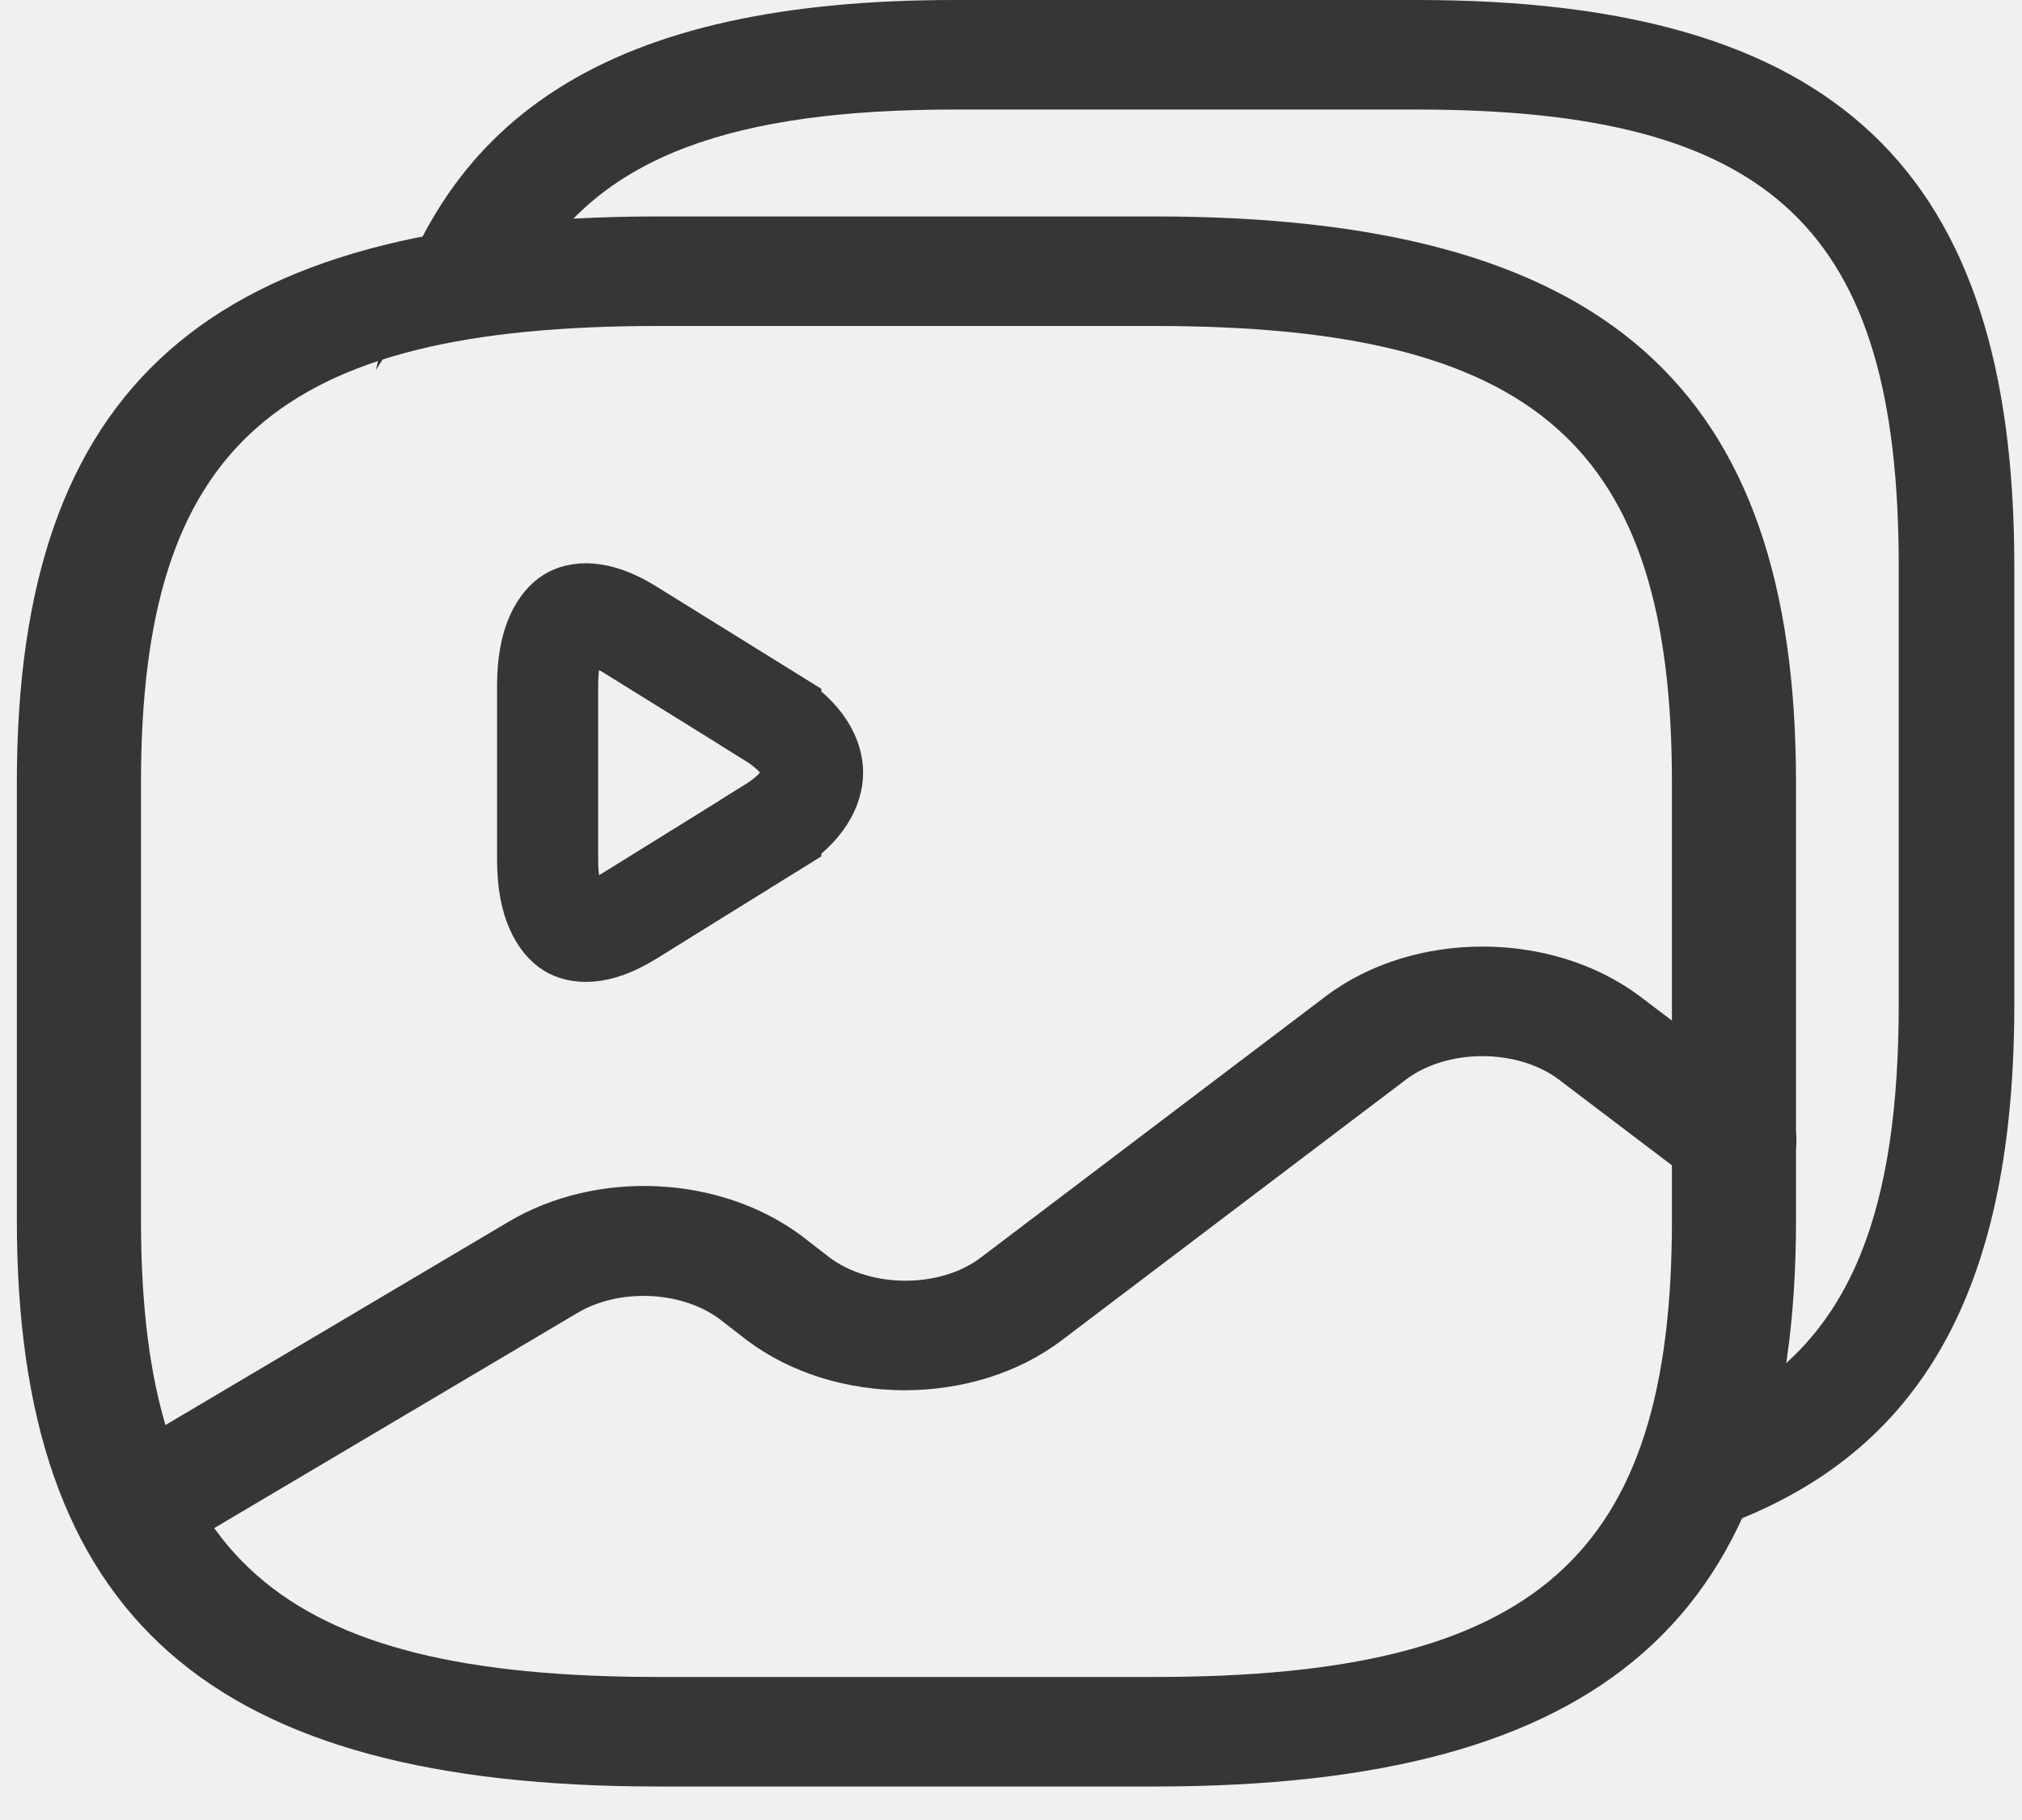
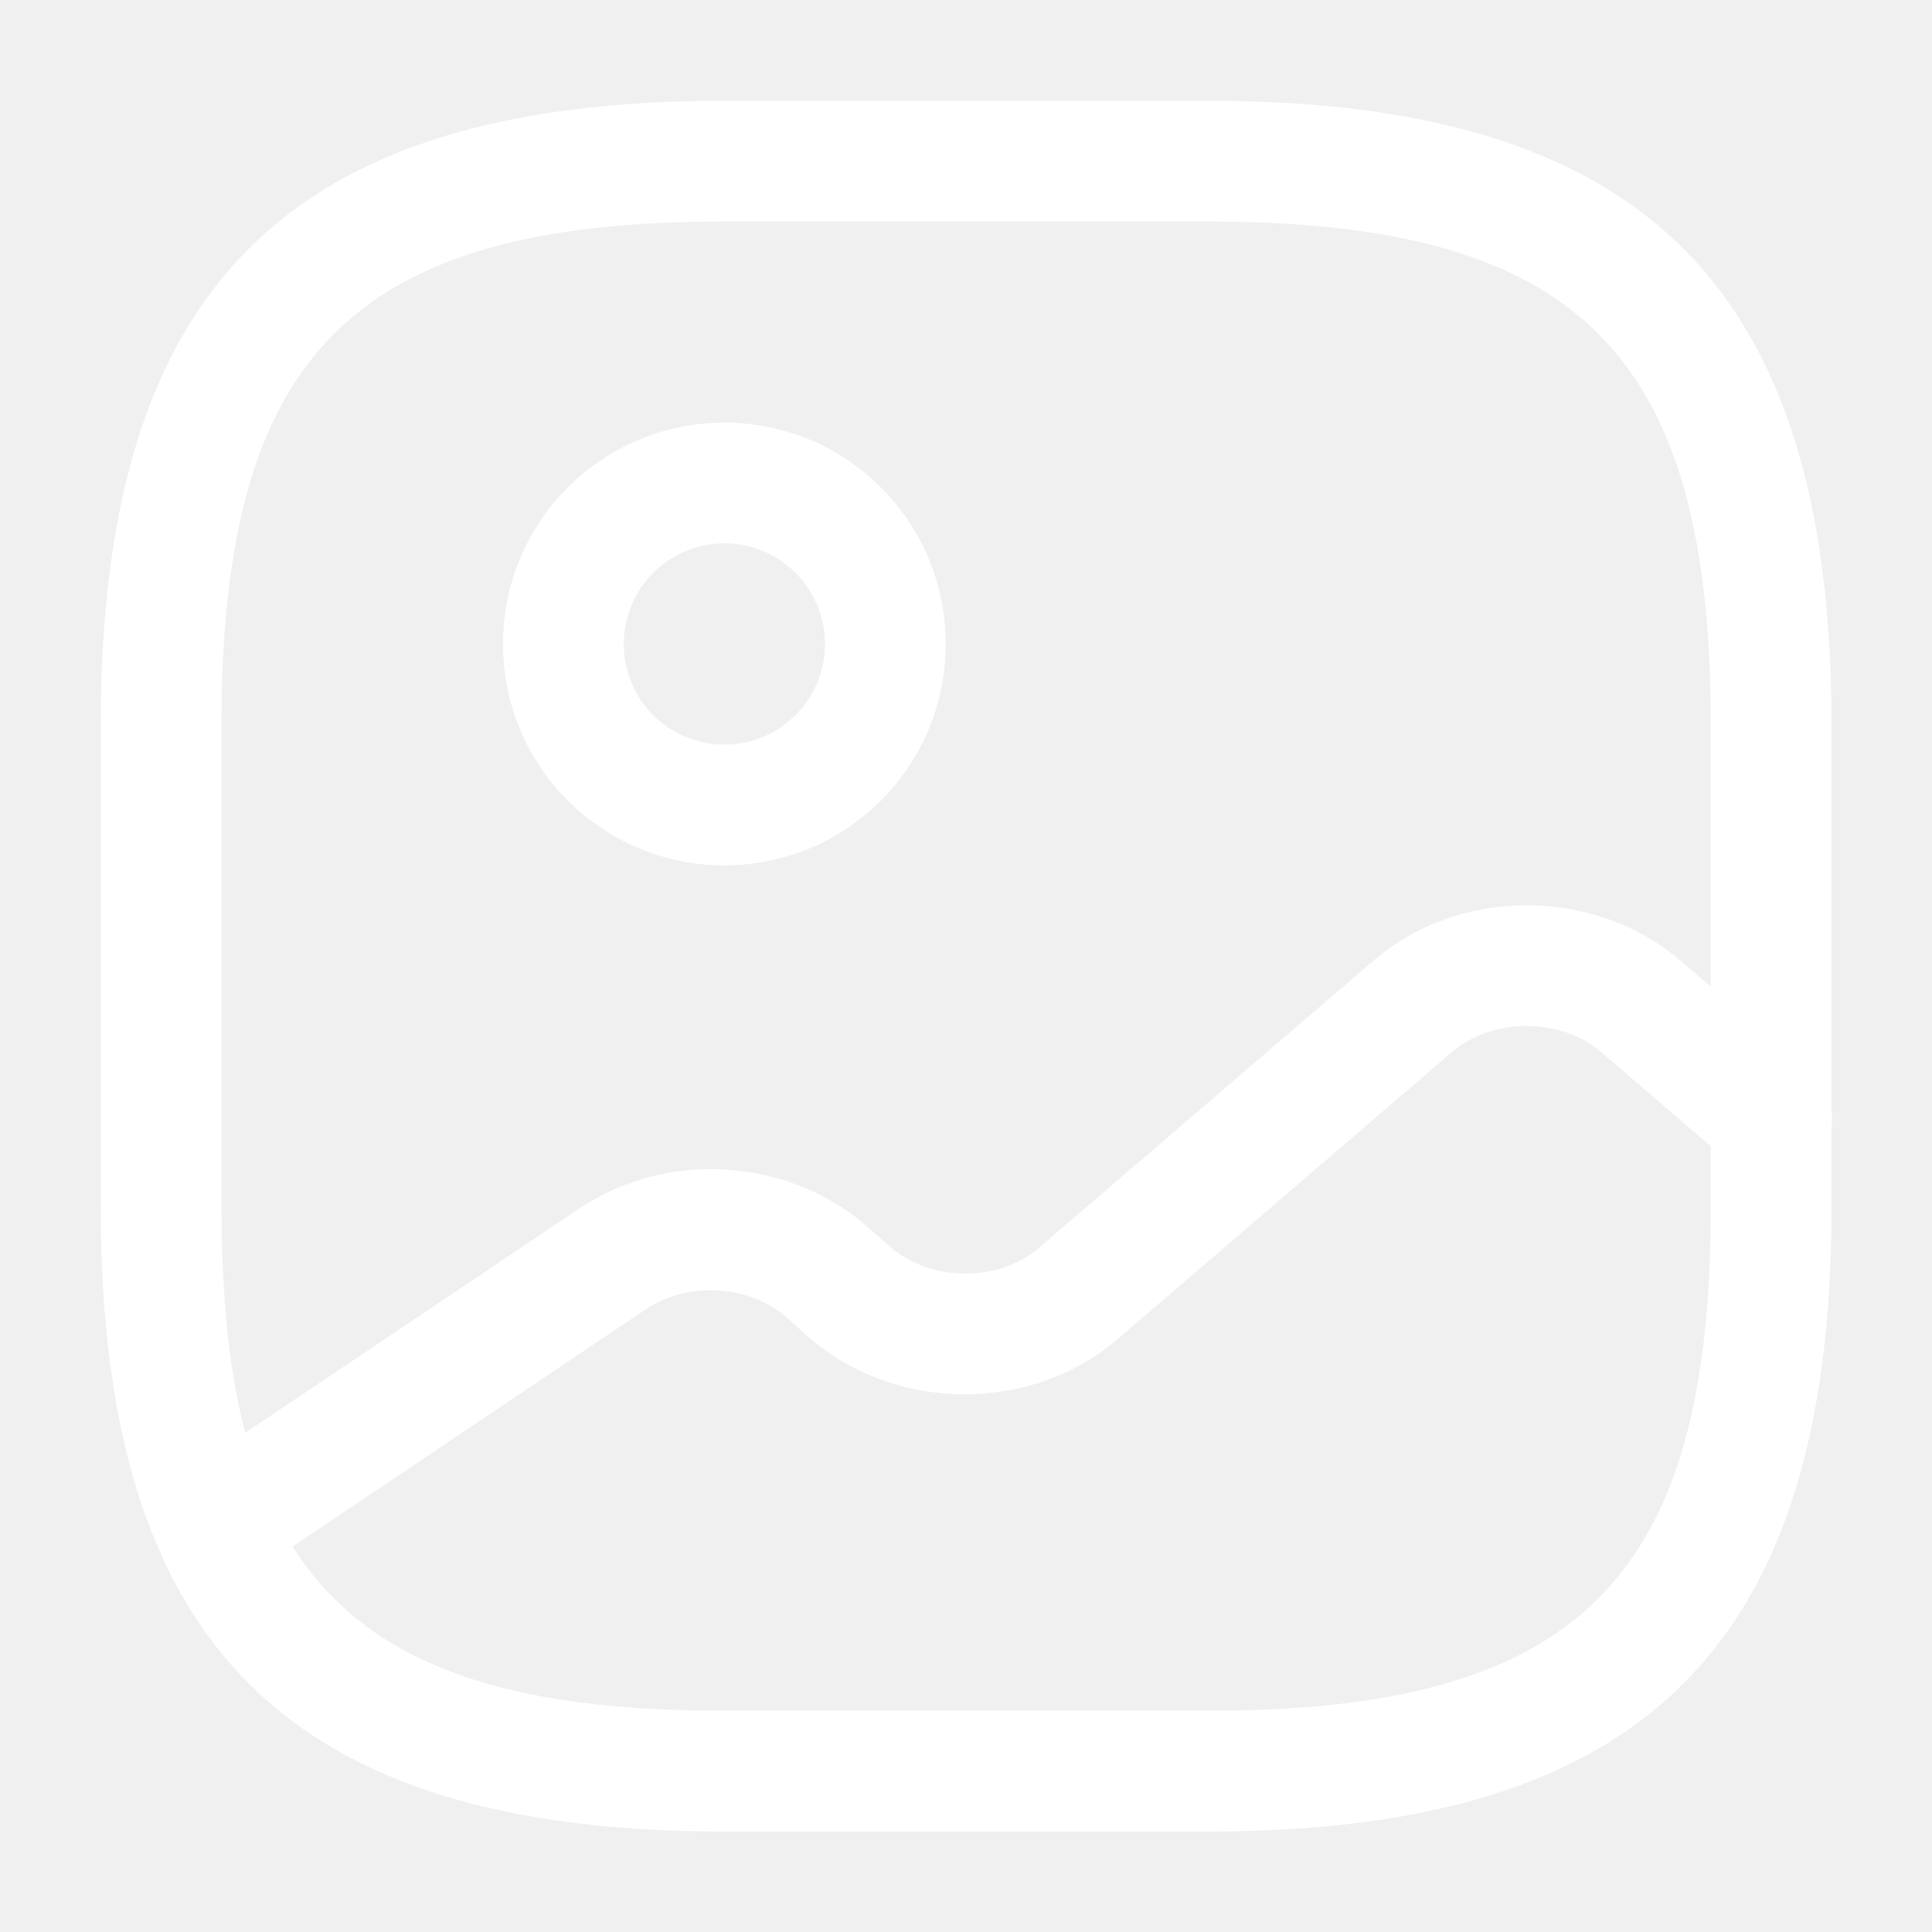
- <svg xmlns="http://www.w3.org/2000/svg" width="30" height="27" viewBox="0 0 30 27" fill="none">
-   <path d="M17.132 26.503H9.765C3.098 26.503 0.25 23.989 0.25 18.107V11.607C0.25 5.724 3.098 3.211 9.765 3.211H17.132C23.799 3.211 26.647 5.724 26.647 11.607V18.107C26.647 23.989 23.799 26.503 17.132 26.503ZM9.765 4.836C4.105 4.836 2.092 6.613 2.092 11.607V18.107C2.092 23.101 4.105 24.878 9.765 24.878H17.132C22.792 24.878 24.806 23.101 24.806 18.107V11.607C24.806 6.613 22.792 4.836 17.132 4.836H9.765Z" fill="#363636" />
-   <path d="M1.987 23.2C1.693 23.2 1.398 23.07 1.226 22.842C0.944 22.474 1.054 21.965 1.484 21.716L7.537 18.13C8.863 17.339 10.692 17.436 11.896 18.336L12.301 18.65C12.915 19.116 13.958 19.116 14.56 18.65L19.667 14.782C20.969 13.796 23.019 13.796 24.333 14.782L26.334 16.299C26.715 16.591 26.764 17.101 26.432 17.447C26.101 17.783 25.524 17.826 25.131 17.534L23.13 16.017C22.516 15.552 21.472 15.552 20.858 16.017L15.751 19.885C14.449 20.871 12.399 20.871 11.085 19.885L10.68 19.571C10.115 19.148 9.182 19.105 8.556 19.484L2.503 23.07C2.343 23.157 2.159 23.2 1.987 23.2Z" fill="#363636" />
-   <path d="M11.436 10.636L11.436 10.637C11.938 10.947 12.056 11.266 12.056 11.462C12.056 11.657 11.938 11.976 11.436 12.286L11.436 12.287L10.388 12.937L9.342 13.586C9.342 13.586 9.342 13.586 9.342 13.586C8.834 13.901 8.563 13.822 8.463 13.761C8.343 13.686 8.125 13.428 8.125 12.762V11.454V10.162C8.125 9.495 8.343 9.237 8.463 9.163C8.563 9.101 8.834 9.022 9.342 9.337C9.342 9.337 9.342 9.337 9.342 9.337L10.388 9.986L11.436 10.636Z" stroke="#363636" stroke-width="1.5" />
-   <path fill-rule="evenodd" clip-rule="evenodd" d="M25.727 22.571C28.601 21.452 29.886 18.99 29.886 14.896V8.396C29.886 2.513 27.234 0 21.025 0H14.165C9.097 0 6.399 1.674 5.578 5.489C6.062 4.684 6.913 4.124 7.9 4.042C8.915 2.315 10.881 1.625 14.165 1.625H21.025C26.296 1.625 28.171 3.402 28.171 8.396V14.896C28.171 17.943 27.473 19.792 25.732 20.771V22.389C25.732 22.45 25.73 22.511 25.727 22.571Z" fill="#363636" />
+ <svg xmlns="http://www.w3.org/2000/svg" width="20" height="20" viewBox="0 0 20 20" fill="none">
+   <path d="M12.501 18.96H7.501C2.976 18.96 1.043 17.026 1.043 12.501V7.501C1.043 2.976 2.976 1.043 7.501 1.043H12.501C17.026 1.043 18.96 2.976 18.96 7.501V12.501C18.96 17.026 17.026 18.96 12.501 18.96ZM7.501 2.293C3.66 2.293 2.293 3.66 2.293 7.501V12.501C2.293 16.343 3.66 17.71 7.501 17.71H12.501C16.343 17.71 17.71 16.343 17.71 12.501V7.501C17.71 3.66 16.343 2.293 12.501 2.293H7.501Z" fill="white" />
+   <path d="M7.499 8.958C6.232 8.958 5.207 7.933 5.207 6.667C5.207 5.4 6.232 4.375 7.499 4.375C8.765 4.375 9.79 5.4 9.79 6.667C9.79 7.933 8.765 8.958 7.499 8.958ZM7.499 5.625C6.924 5.625 6.457 6.092 6.457 6.667C6.457 7.242 6.924 7.708 7.499 7.708C8.074 7.708 8.54 7.242 8.54 6.667C8.54 6.092 8.074 5.625 7.499 5.625Z" fill="white" />
+   <path d="M2.224 16.415C2.024 16.415 1.824 16.315 1.707 16.14C1.516 15.857 1.591 15.465 1.882 15.273L5.991 12.515C6.891 11.906 8.132 11.982 8.949 12.673L9.224 12.915C9.641 13.273 10.349 13.273 10.757 12.915L14.224 9.94C15.107 9.182 16.499 9.182 17.391 9.94L18.749 11.107C19.007 11.332 19.041 11.723 18.816 11.99C18.591 12.248 18.199 12.281 17.932 12.056L16.574 10.89C16.157 10.531 15.449 10.531 15.032 10.89L11.566 13.865C10.682 14.623 9.291 14.623 8.399 13.865L8.124 13.623C7.741 13.298 7.107 13.265 6.682 13.556L2.574 16.315C2.466 16.381 2.341 16.415 2.224 16.415Z" fill="white" />
</svg>
